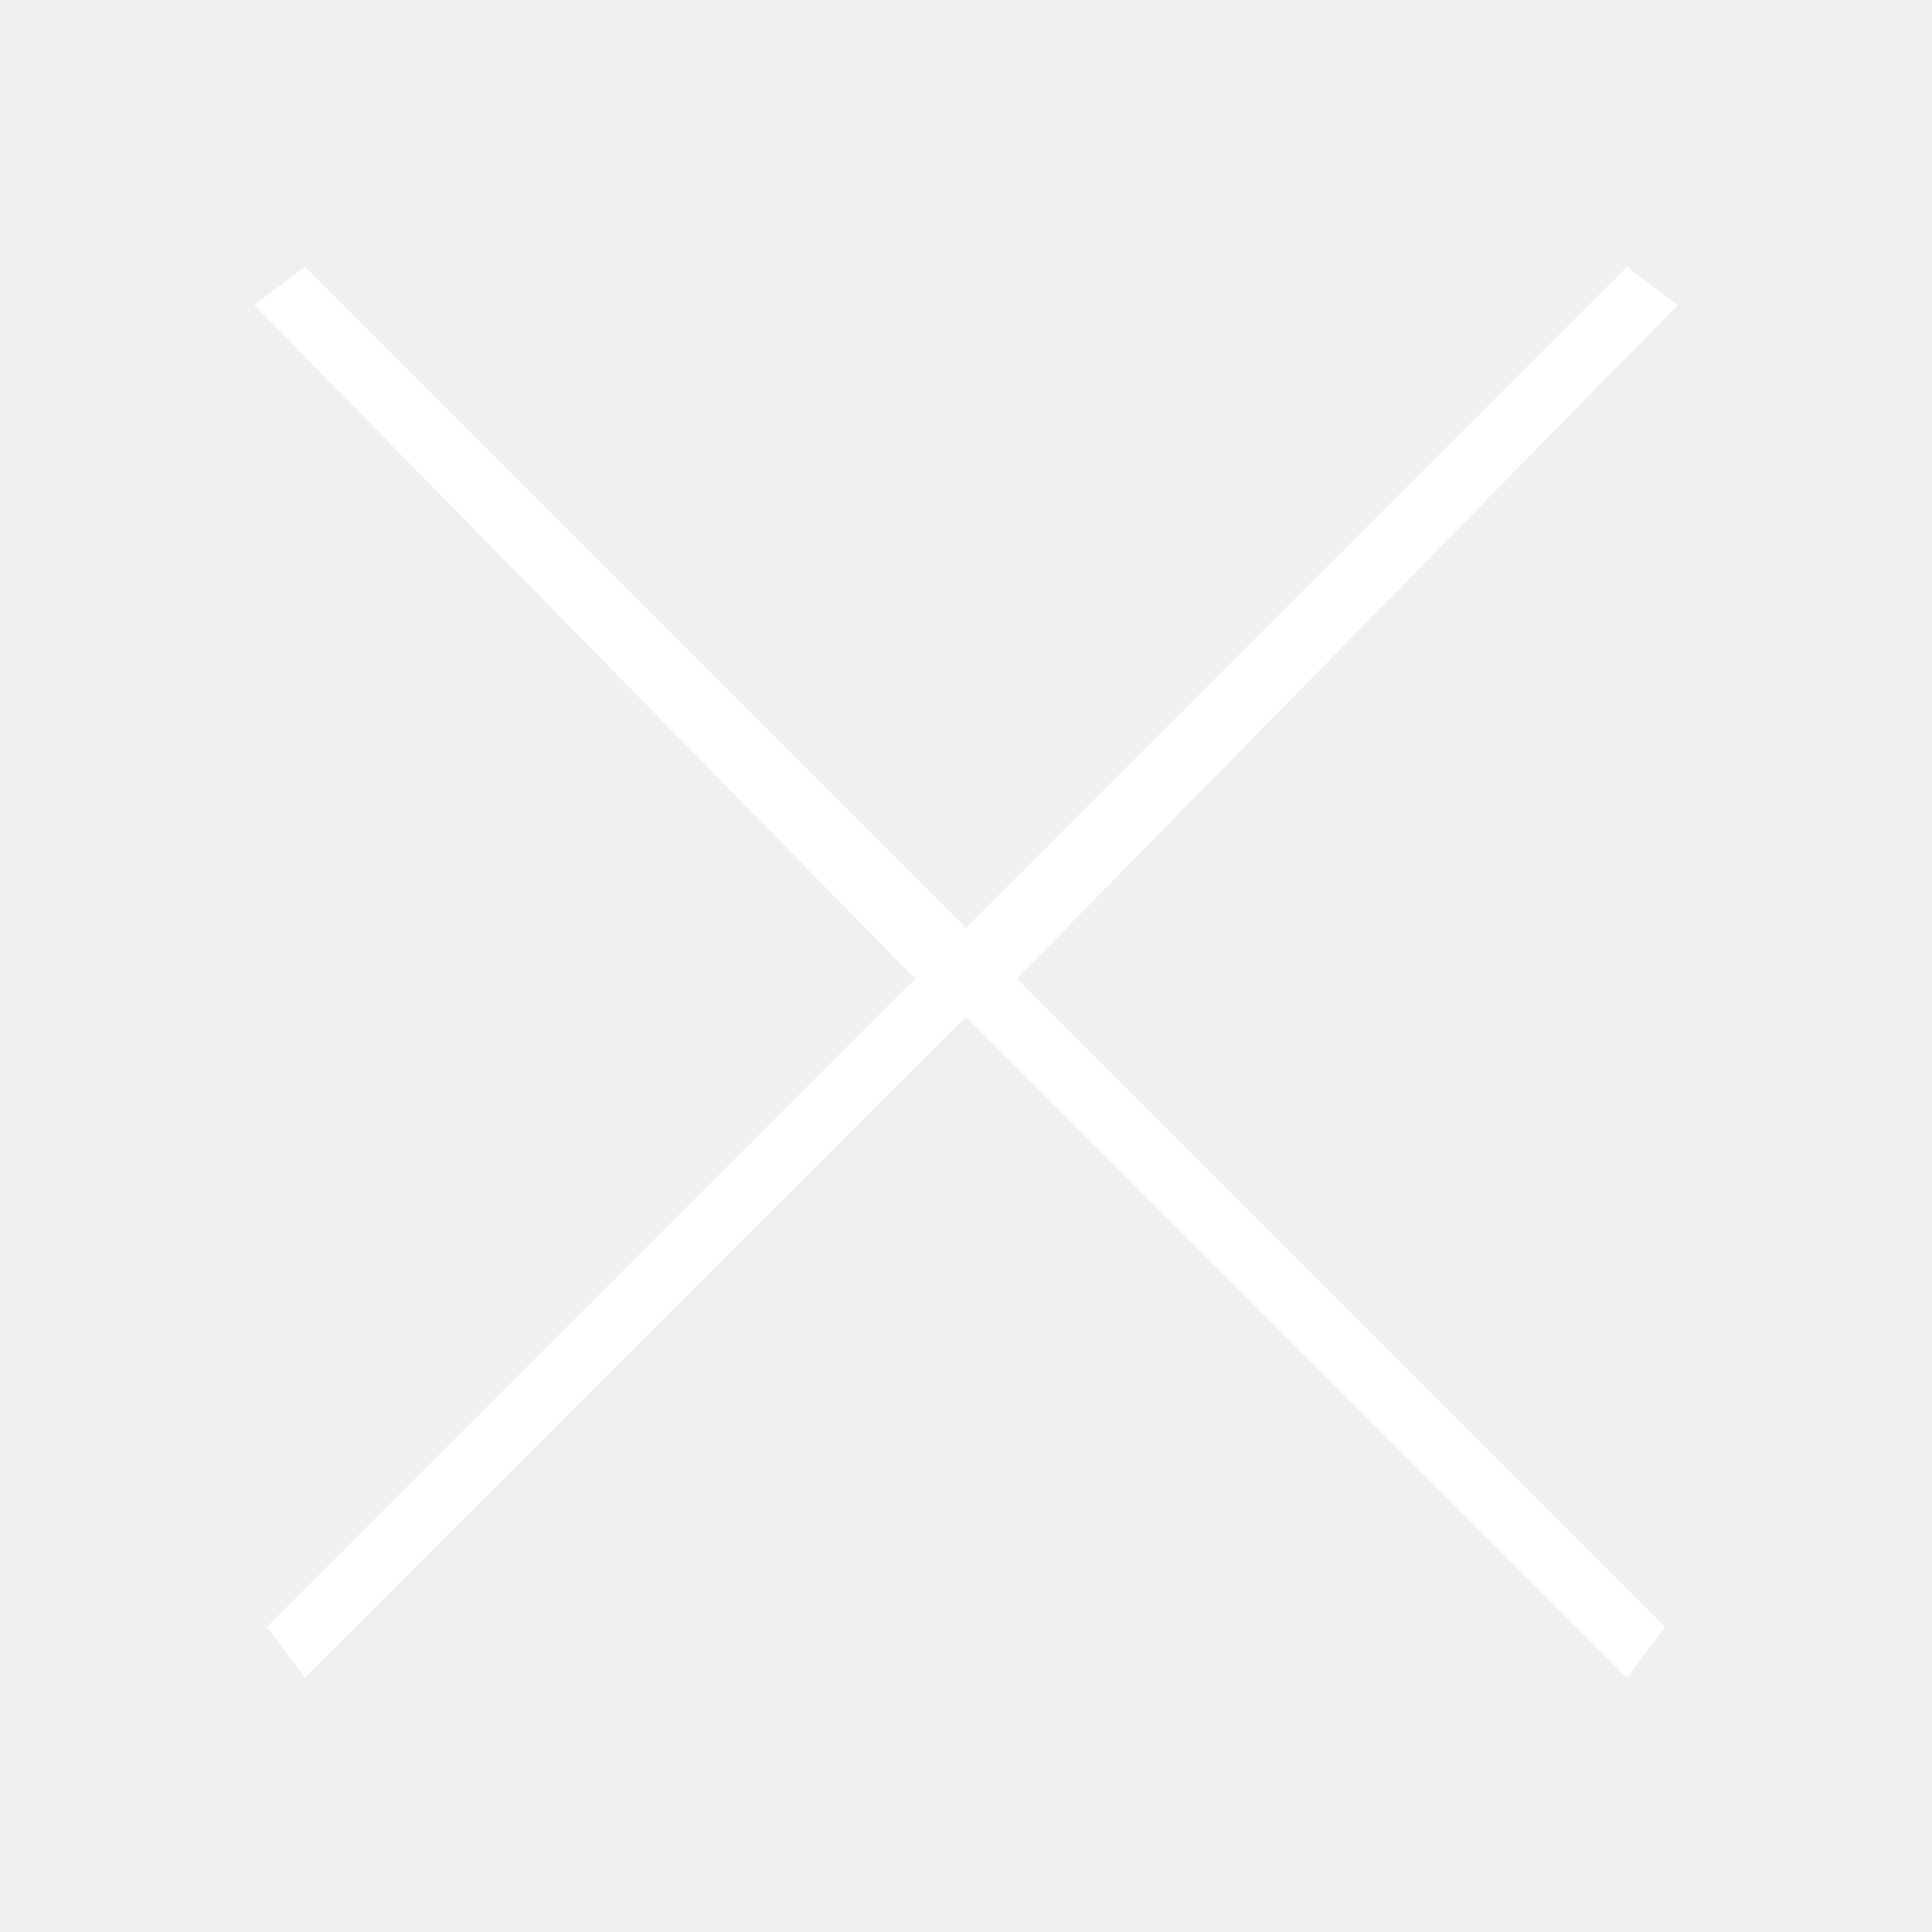
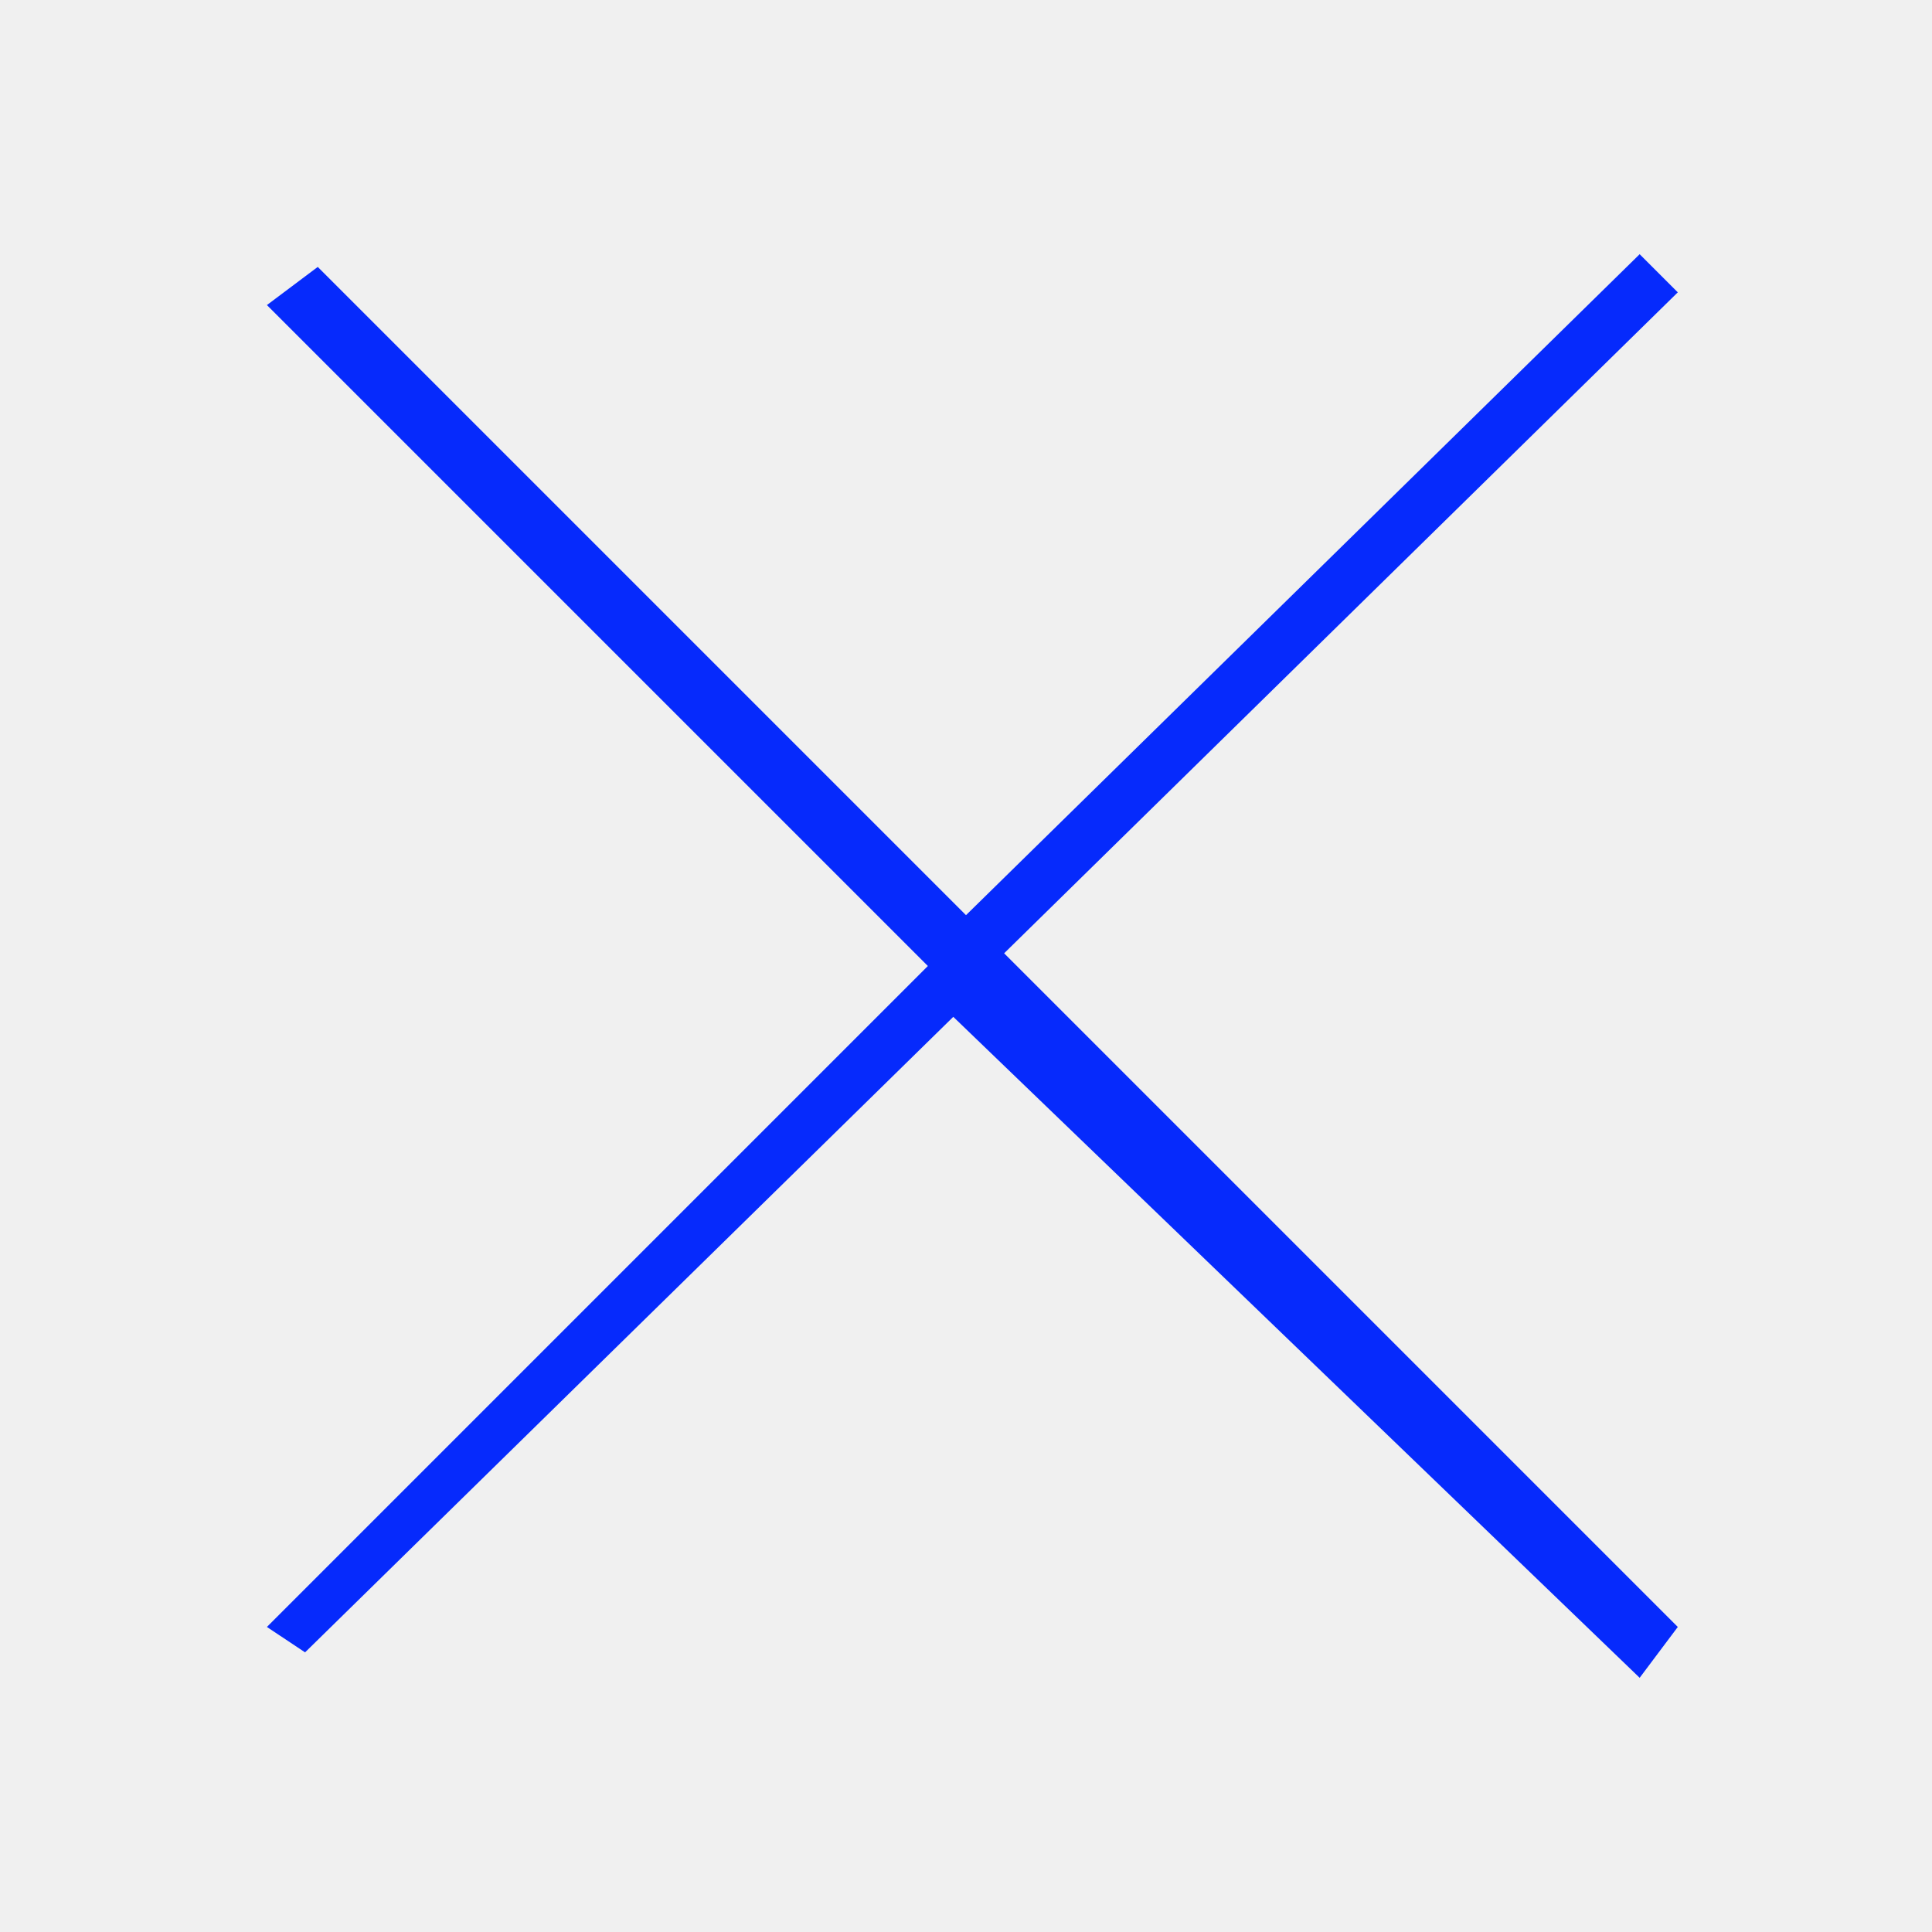
- <svg xmlns="http://www.w3.org/2000/svg" version="1.1" id="Layer_1" x="0px" y="0px" width="15.2px" height="15.2px" viewBox="0 0 15.2 15.2" enable-background="new 0 0 15.2 15.2" xml:space="preserve">
-   <polygon fill="#FFFFFF" points="13.1,12.8 8,7.7 13.2,2.4 12.8,2.1 7.6,7.3 2.4,2.1 2,2.4 7.2,7.7 2.1,12.8 2.4,13.2 7.6,8  12.8,13.2 " />
+ <svg xmlns="http://www.w3.org/2000/svg" version="1.1" id="Layer_1" x="0px" y="0px" width="15.2px" height="15.2px" viewBox="-603 389.8 15.2 15.2" enable-background="new -603 389.8 15.2 15.2" xml:space="preserve">
+   <polygon fill="#062AFC" points="-600.6,402.8 -595.5,397.8 -590.1,403 -589.8,402.6 -595.1,397.3 -589.8,392.1 -590.1,391.8   -595.4,397 -600.5,391.9 -600.9,392.2 -595.7,397.4 -600.9,402.6 " />
</svg>
